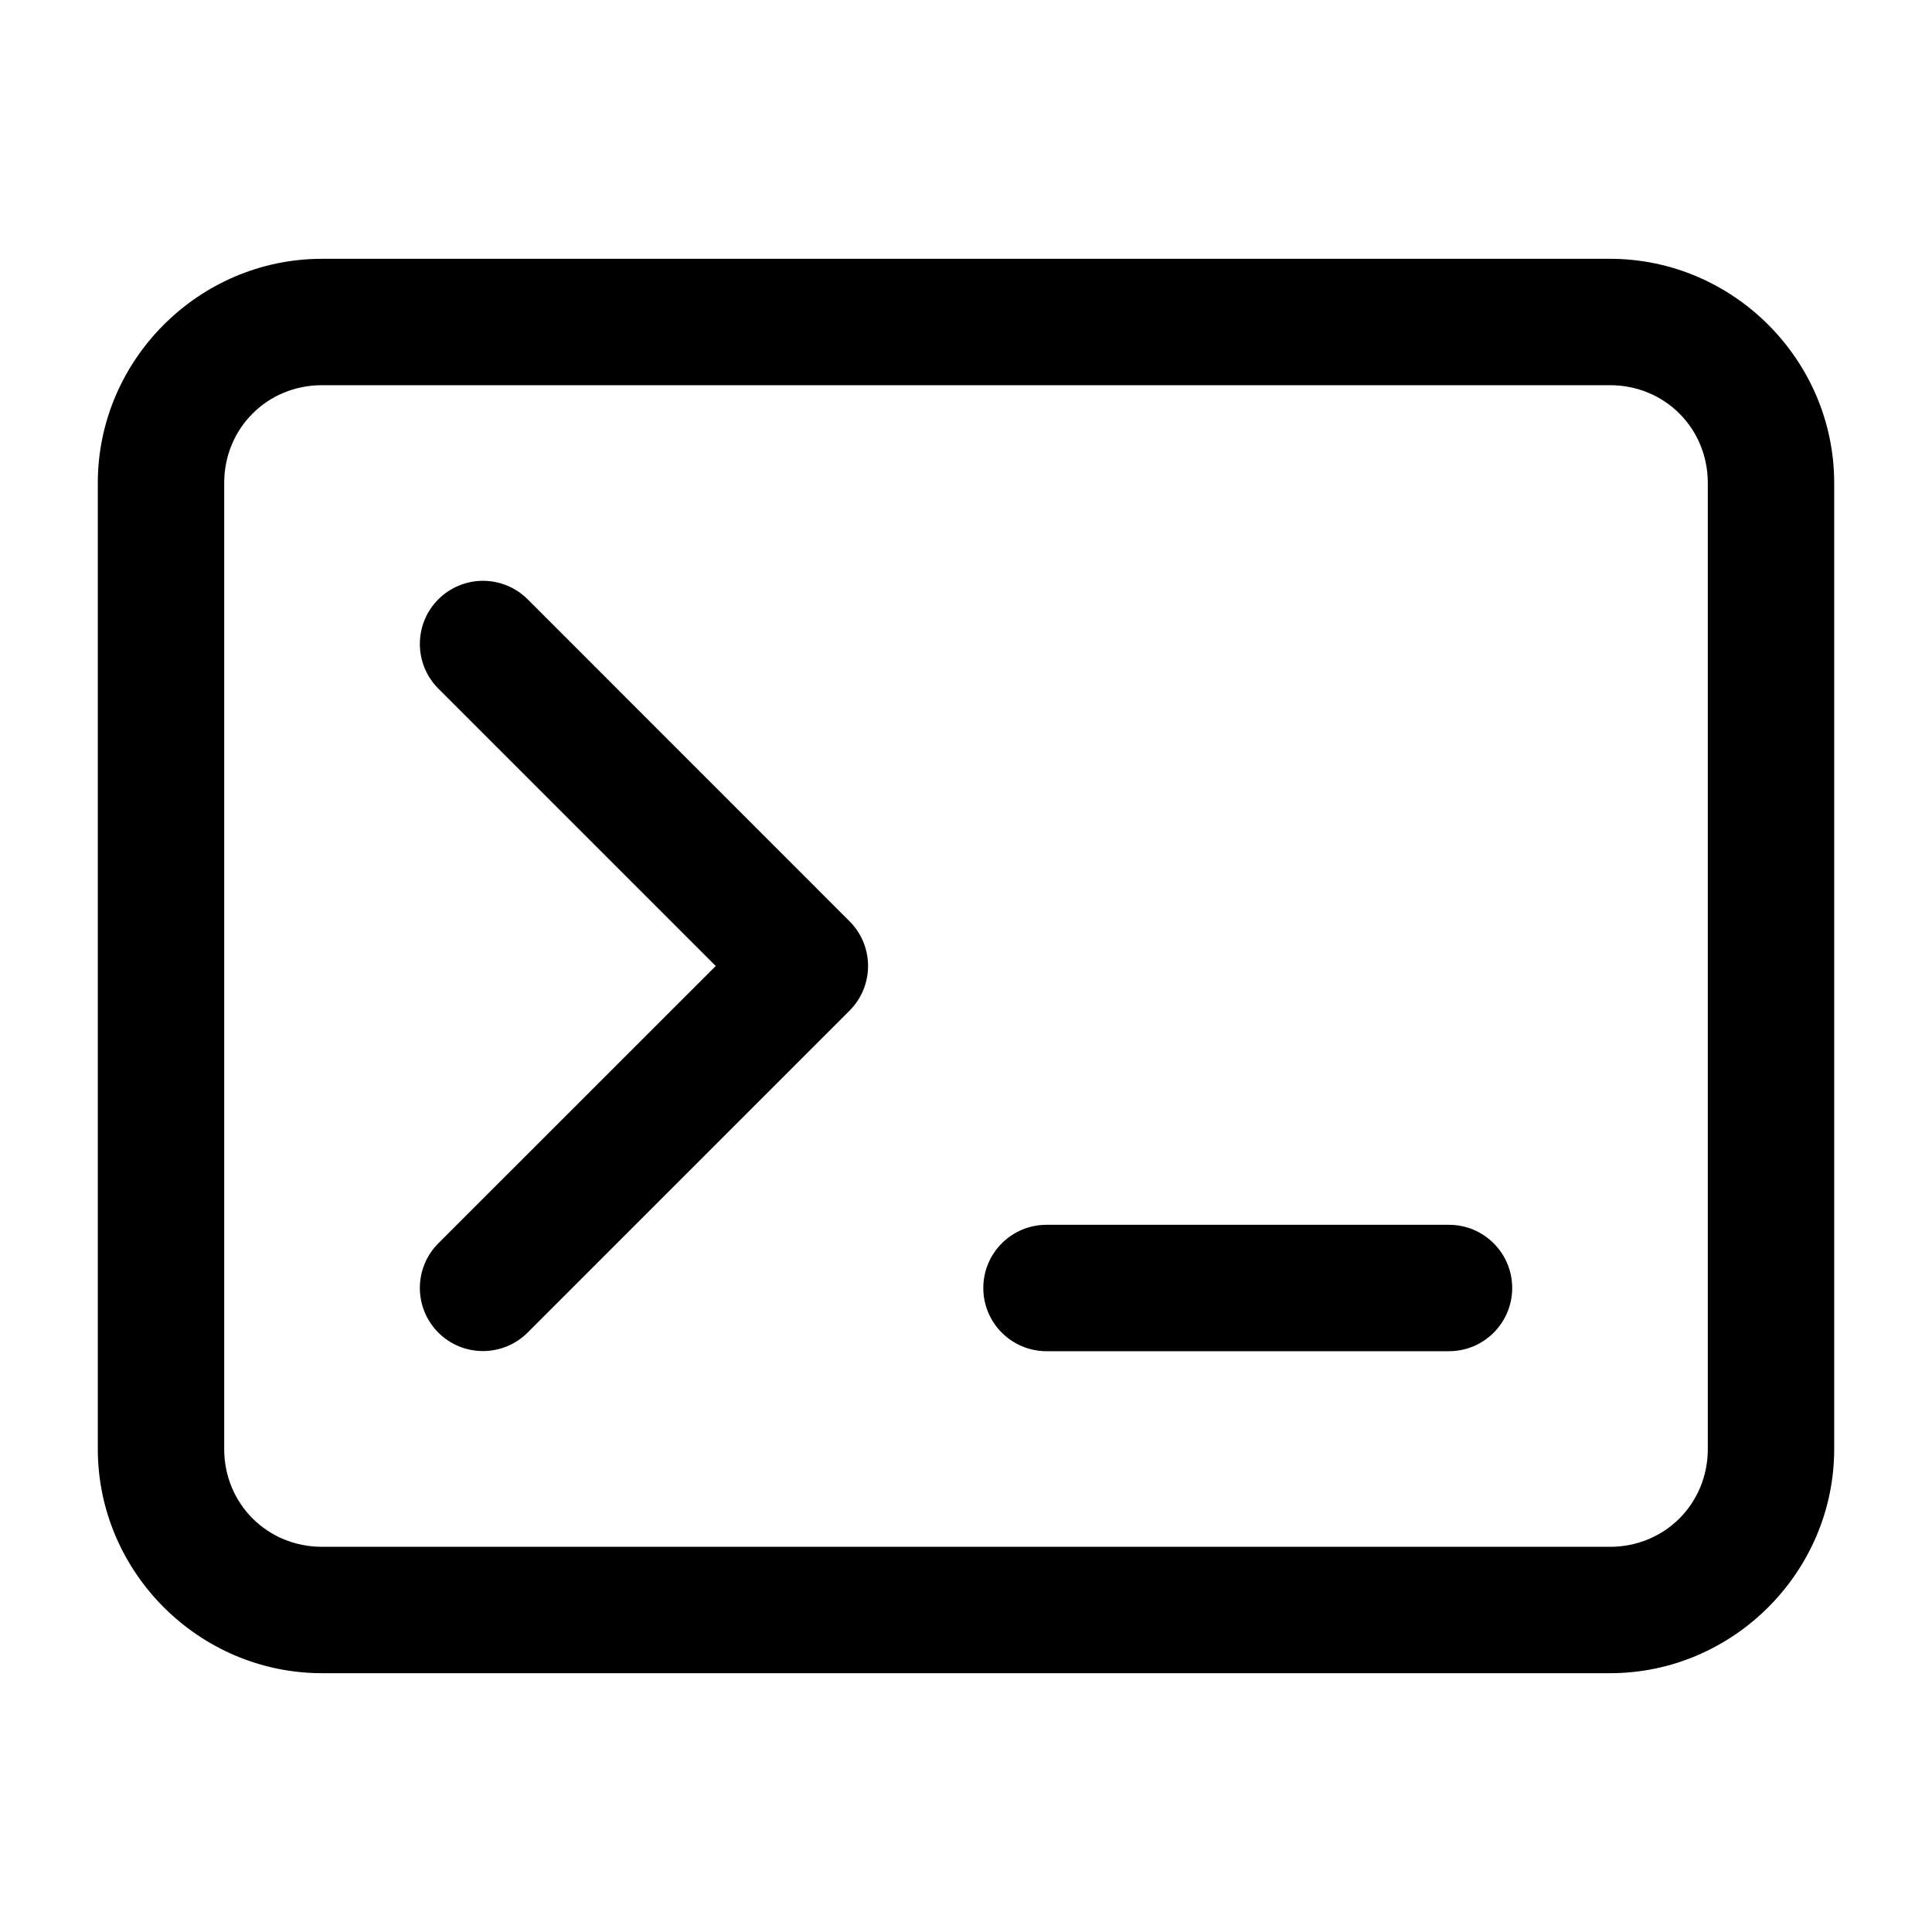
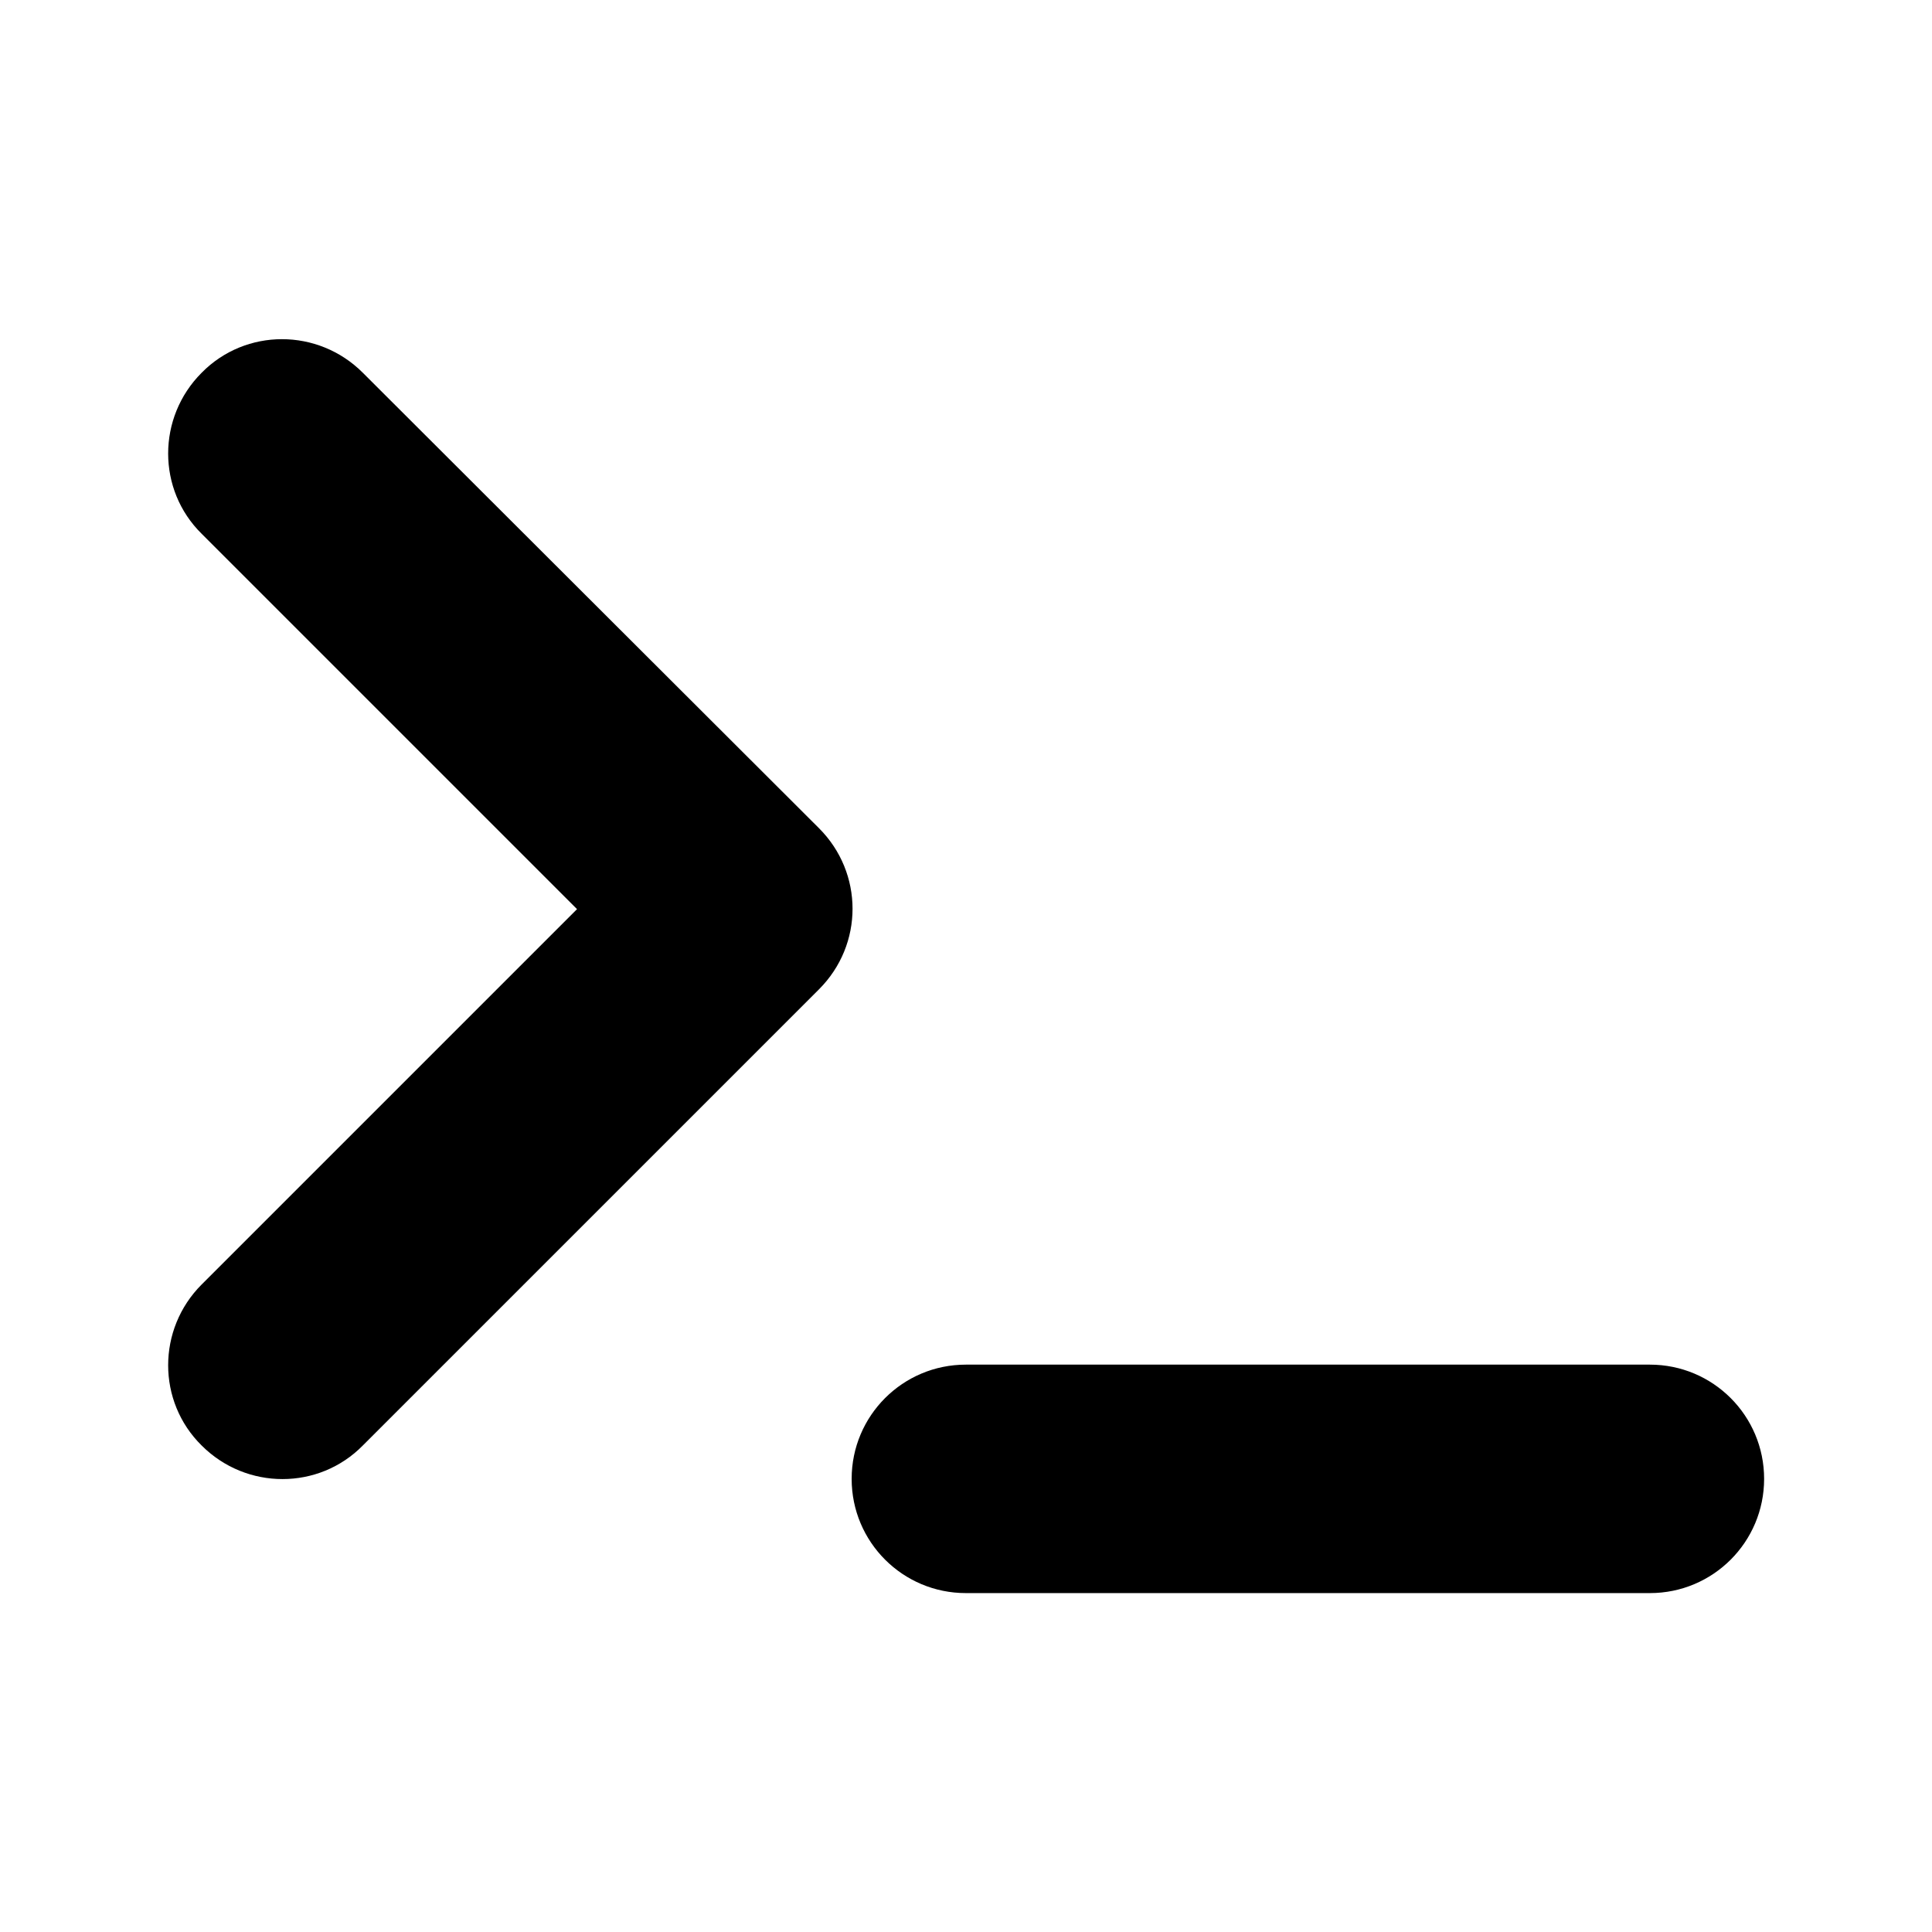
- <svg xmlns="http://www.w3.org/2000/svg" width="24px" height="24px" stroke-width="1.57" viewBox="0 0 24 24" fill="none" color="#000000" version="1.1" id="svg2941">
-   <defs id="defs2945" />
-   <path style="color:#000000;fill:#000000;stroke-linecap:round;stroke-linejoin:round;-inkscape-stroke:none" d="m 6,7.215 a 0.785,0.785 0 0 0 -0.555,0.23 0.785,0.785 0 0 0 0,1.109 L 8.891,12 5.445,15.445 a 0.785,0.785 0 0 0 0,1.109 0.785,0.785 0 0 0 1.109,0 l 4,-4 a 0.785,0.785 0 0 0 0,-1.109 L 6.555,7.445 A 0.785,0.785 0 0 0 6,7.215 Z m 7,8 A 0.785,0.785 0 0 0 12.215,16 0.785,0.785 0 0 0 13,16.785 h 5 A 0.785,0.785 0 0 0 18.785,16 0.785,0.785 0 0 0 18,15.215 Z" id="path2937" />
-   <path style="color:#000000;fill:#000000;stroke-linecap:round;stroke-linejoin:round;-inkscape-stroke:none" d="M 4,3.215 C 2.471,3.215 1.215,4.471 1.215,6 v 12 c 0,1.529 1.256,2.785 2.785,2.785 h 16 c 1.529,0 2.785,-1.256 2.785,-2.785 V 6 C 22.785,4.471 21.529,3.215 20,3.215 Z m 0,1.57 h 16 c 0.68,0 1.215,0.535 1.215,1.215 v 12 c 0,0.68 -0.535,1.215 -1.215,1.215 H 4 C 3.32,19.215 2.785,18.68 2.785,18 V 6 C 2.785,5.32 3.32,4.785 4,4.785 Z" id="path2939" />
+ <svg xmlns="http://www.w3.org/2000/svg" version="1.1" id="Layer_1" x="0px" y="0px" viewBox="0 0 48 48" style="enable-background:new 0 0 48 48;" xml:space="preserve">
+   <defs id="defs636" />
+   <path d="m 21.159,36.742 c 0,-1.569 1.269,-2.838 2.838,-2.838 h 16.994 c 1.569,0 2.838,1.269 2.838,2.838 0,1.569 -1.269,2.838 -2.838,2.838 H 23.997 c -1.569,0 -2.838,-1.269 -2.838,-2.838 z M 9.013,9.26 c -1.111,-1.111 -2.909,-1.111 -4.002,0 -1.111,1.111 -1.111,2.909 0,4.002 v 0 l 9.325,9.325 -9.325,9.325 c -1.111,1.111 -1.111,2.909 0,4.002 1.111,1.111 2.909,1.111 4.002,0 L 20.348,24.579 c 1.111,-1.111 1.111,-2.891 0,-4.002 0,0 0,0 0,0 z" id="path631" style="stroke-width:1.763" />
</svg>
